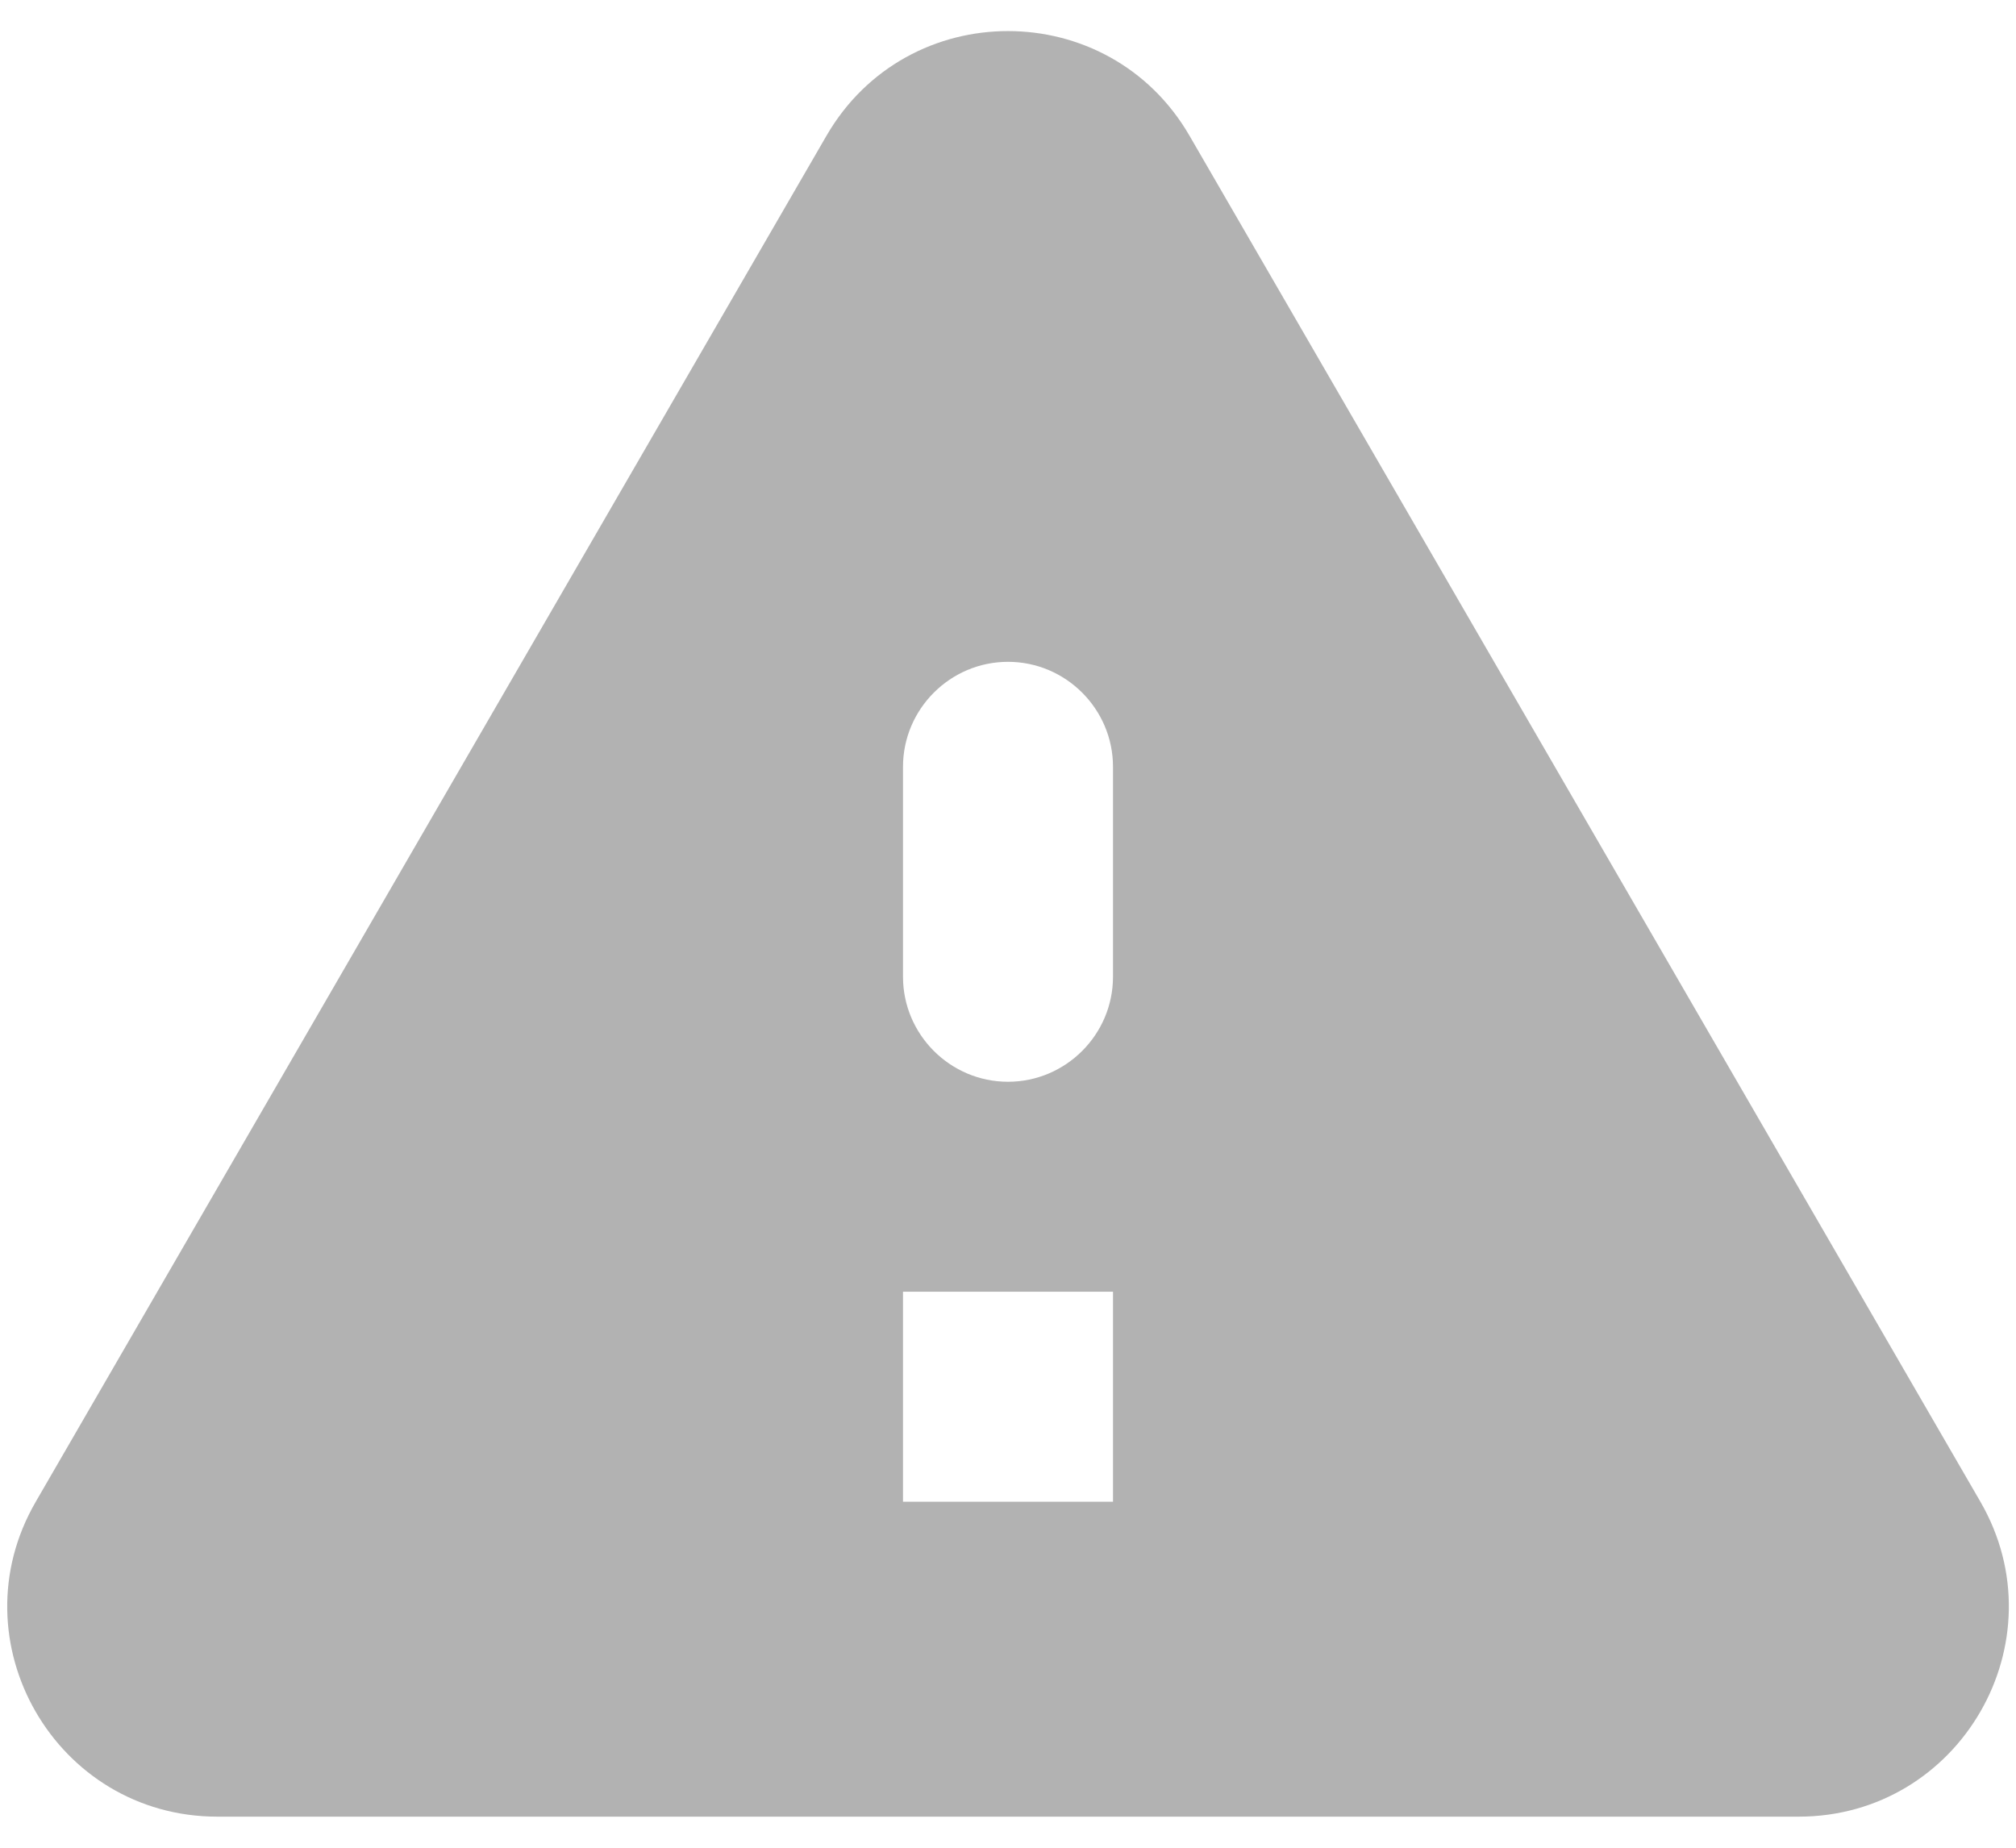
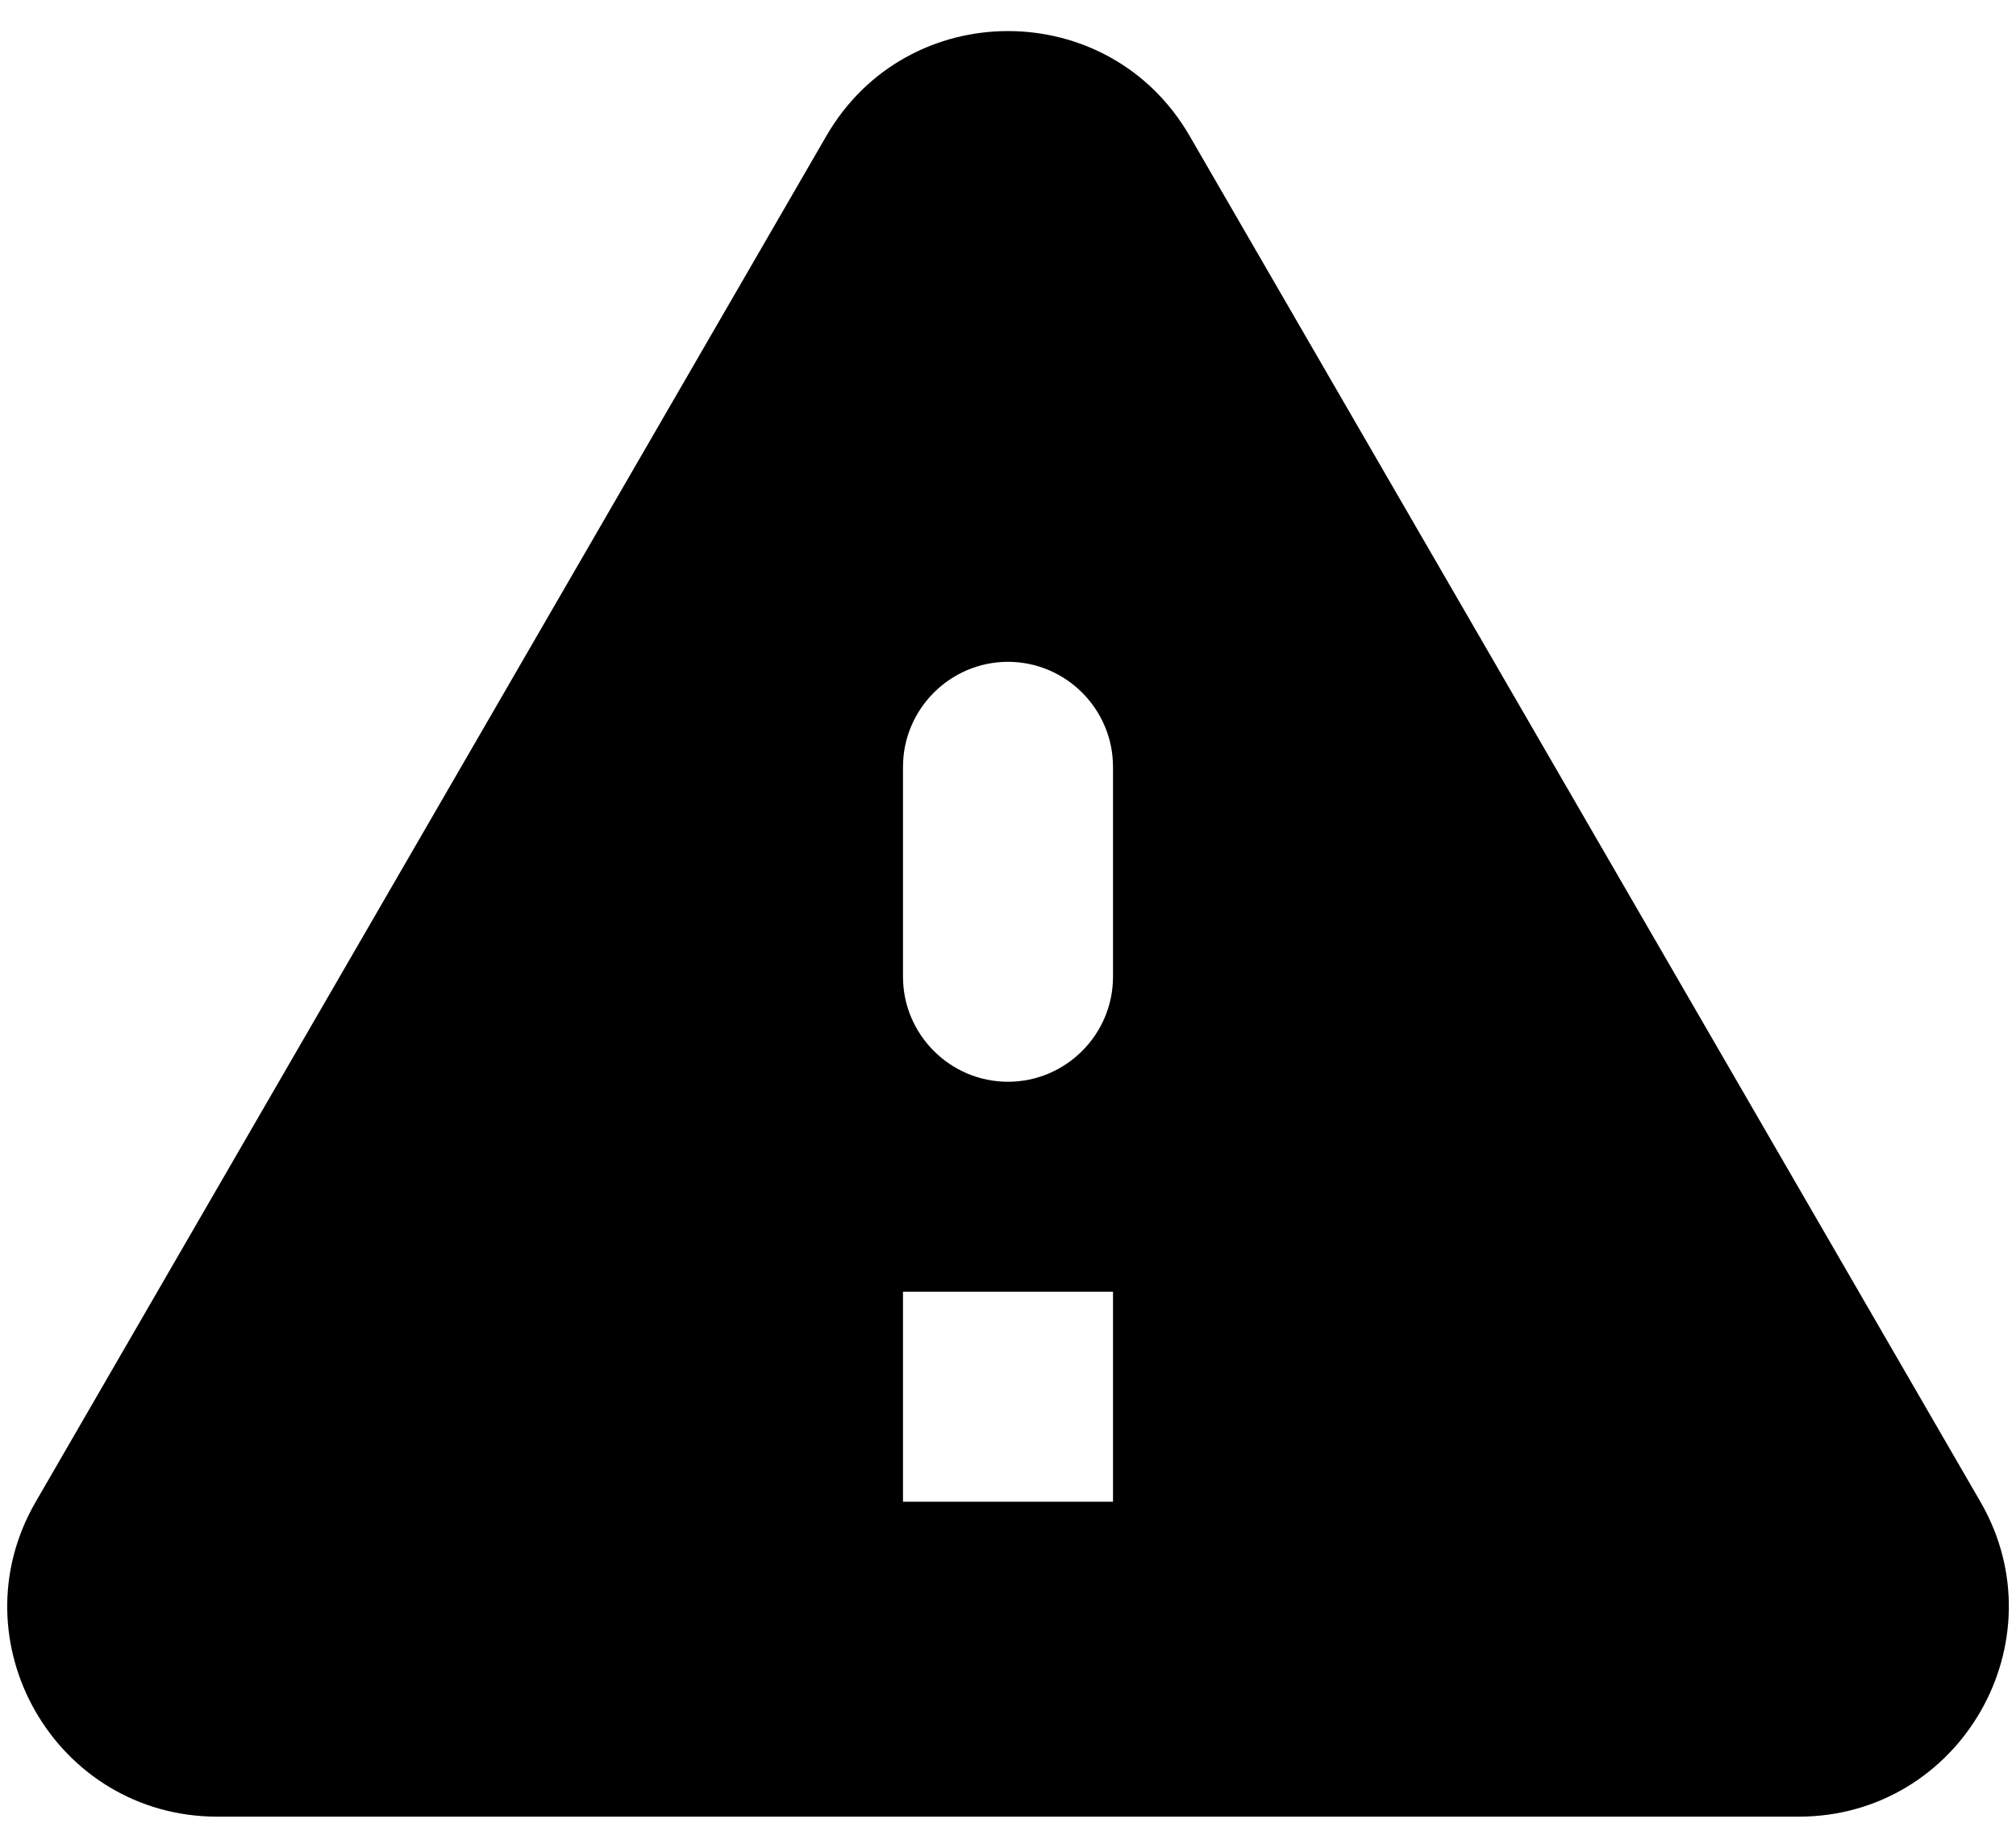
- <svg xmlns="http://www.w3.org/2000/svg" width="12" height="11" viewBox="0 0 12 11" fill="none">
-   <path d="M1.294 10.815H10.706C11.669 10.815 12.269 9.771 11.788 8.94L7.081 0.809C6.6 -0.023 5.4 -0.023 4.919 0.809L0.213 8.94C-0.269 9.771 0.331 10.815 1.294 10.815ZM6 6.44C5.656 6.44 5.375 6.159 5.375 5.815V4.565C5.375 4.221 5.656 3.94 6 3.94C6.344 3.94 6.625 4.221 6.625 4.565V5.815C6.625 6.159 6.344 6.44 6 6.44ZM6.625 8.94H5.375V7.69H6.625V8.94Z" fill="#B2B2B2" />
+ <svg xmlns="http://www.w3.org/2000/svg" width="12" height="11" viewBox="0 0 12 11">
+   <path d="M1.294 10.815H10.706C11.669 10.815 12.269 9.771 11.788 8.94L7.081 0.809C6.6 -0.023 5.4 -0.023 4.919 0.809L0.213 8.94C-0.269 9.771 0.331 10.815 1.294 10.815ZM6 6.44C5.656 6.44 5.375 6.159 5.375 5.815V4.565C5.375 4.221 5.656 3.94 6 3.94C6.344 3.94 6.625 4.221 6.625 4.565V5.815C6.625 6.159 6.344 6.44 6 6.44ZM6.625 8.94H5.375V7.69H6.625V8.94Z" />
</svg>
